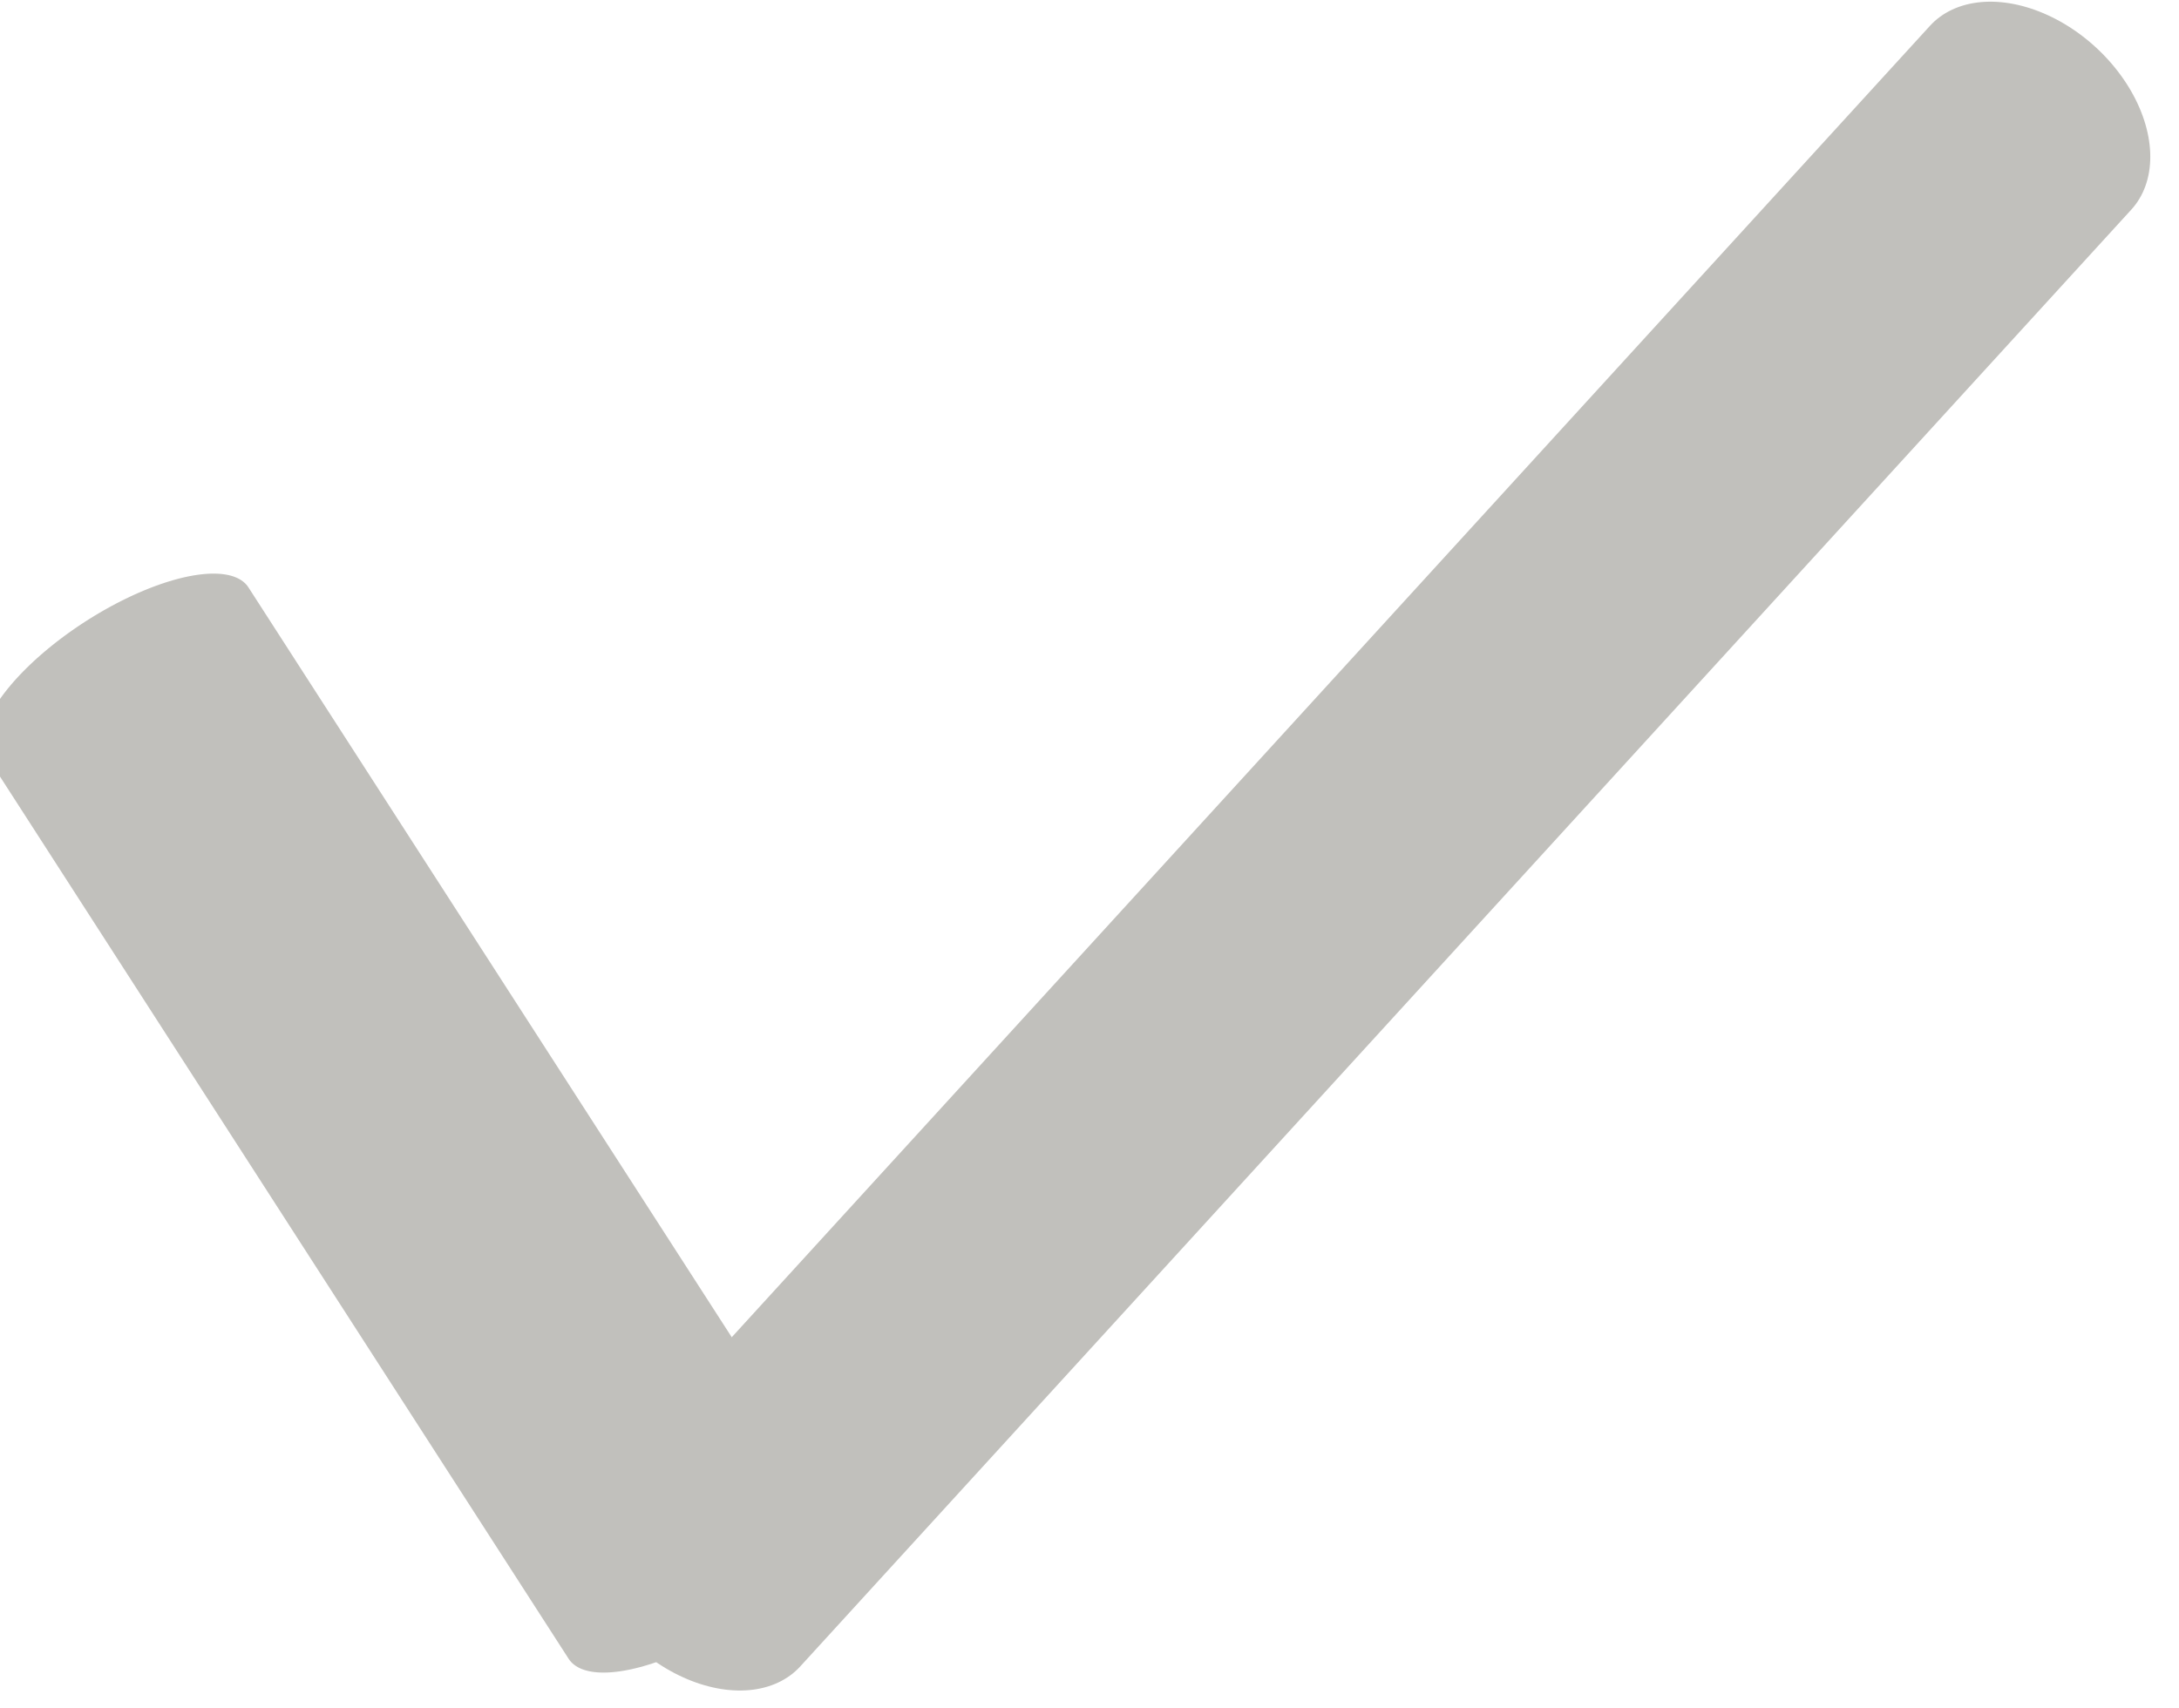
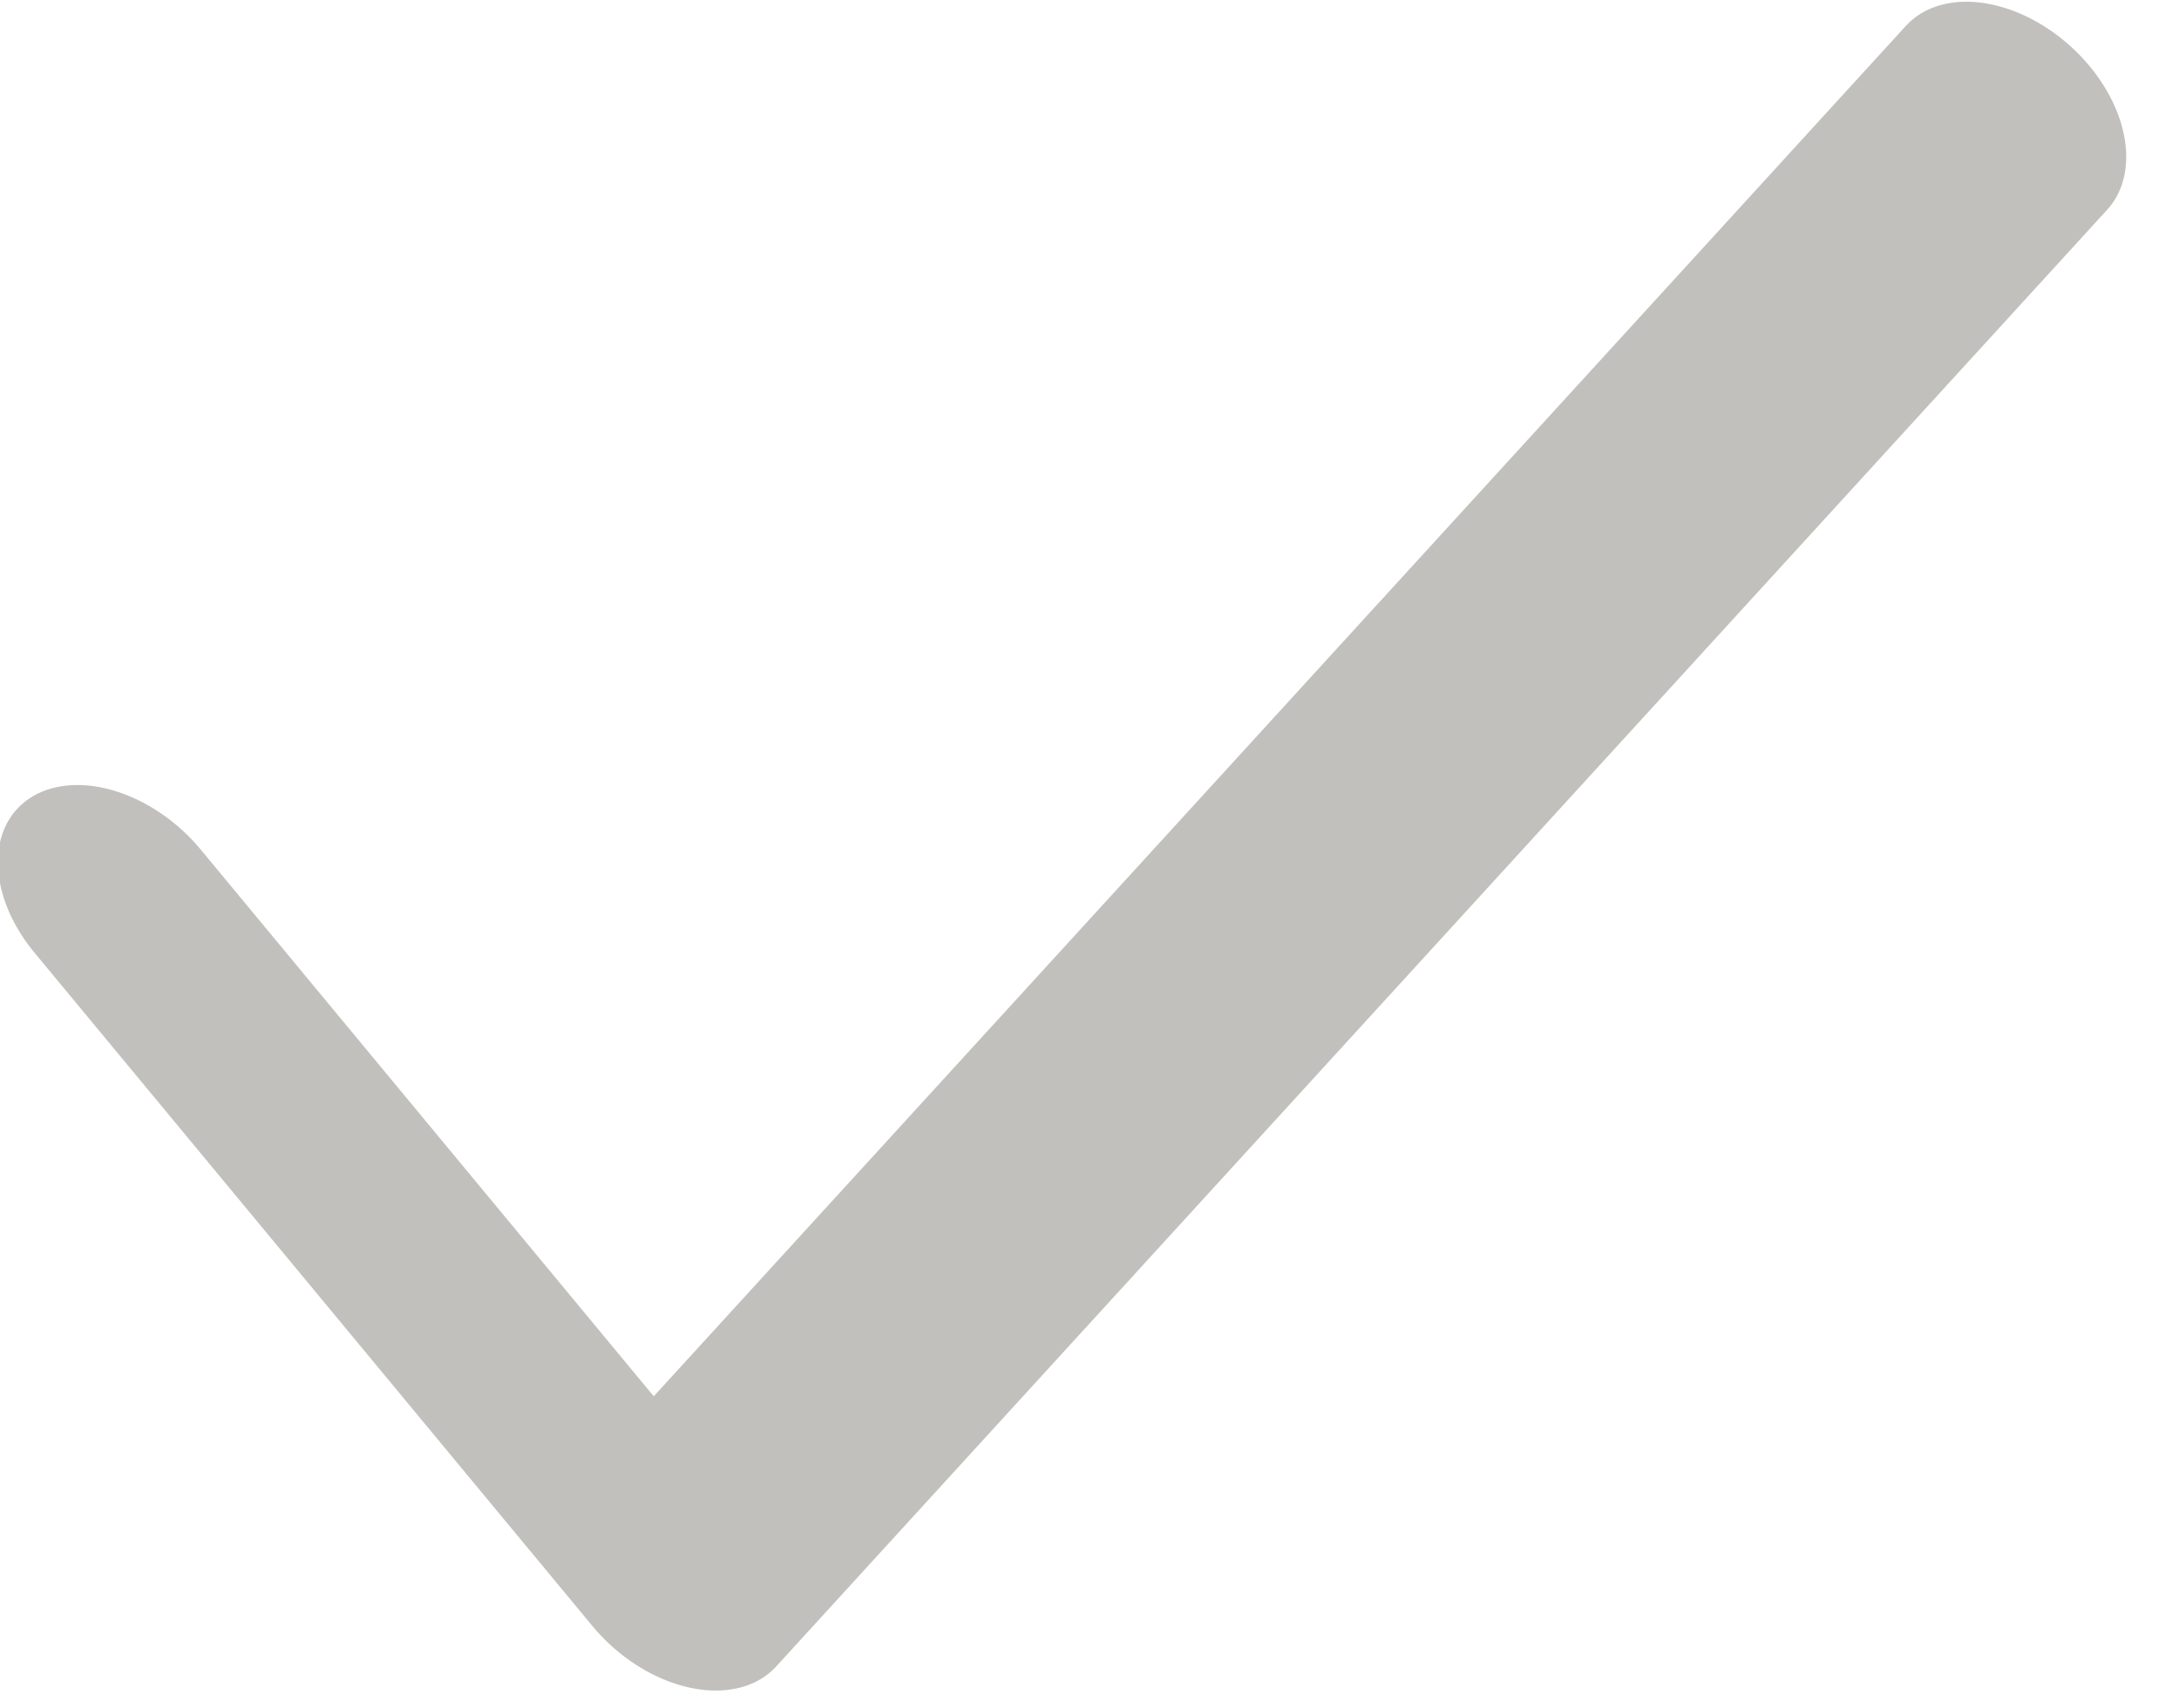
<svg xmlns="http://www.w3.org/2000/svg" width="100%" height="100%" viewBox="0 0 37 29" version="1.1" xml:space="preserve" style="fill-rule:evenodd;clip-rule:evenodd;stroke-linecap:round;stroke-linejoin:round;stroke-miterlimit:1;">
-   <g transform="matrix(1,0,0,1,-935.697,-233.407)">
-     <g id="check" transform="matrix(1.07814,0.188667,-0.188667,1.07814,214.783,-232.725)">
-       <g transform="matrix(-0.378126,0.593857,-0.843522,-0.537095,1375.6,171.845)">
-         <path d="M674.392,454.624L630.906,454.624" style="fill:none;stroke:rgb(193,192,188);stroke-width:4.23px;" />
-       </g>
-       <g transform="matrix(0.260017,0.281531,-0.734618,0.678481,895.729,-170.154)">
-         <path d="M674.392,454.624L630.906,454.624" style="fill:none;stroke:rgb(193,192,188);stroke-width:4.83px;" />
-       </g>
+   <g transform="matrix(1,0,0,1,-936.103,-233.407)">
+     <g id="container">
+         </g>
+     <g id="ladders">
+         </g>
+     <g id="x">
+         </g>
+     <g id="warn">
+         </g>
+     <g id="i">
+         </g>
+     <g id="check" transform="matrix(-0.519715,0.568923,-0.808105,-0.738209,1665.45,212.078)">
+       <path d="M671.727,468.063L674.392,454.624L630.906,454.624L674.392,454.624" style="fill:none;stroke:rgb(193,192,188);stroke-width:4.23px;" />
    </g>
+     <g id="add">
+         </g>
+     <g id="arrow">
+         </g>
+     <g id="lightning">
+         </g>
  </g>
</svg>
